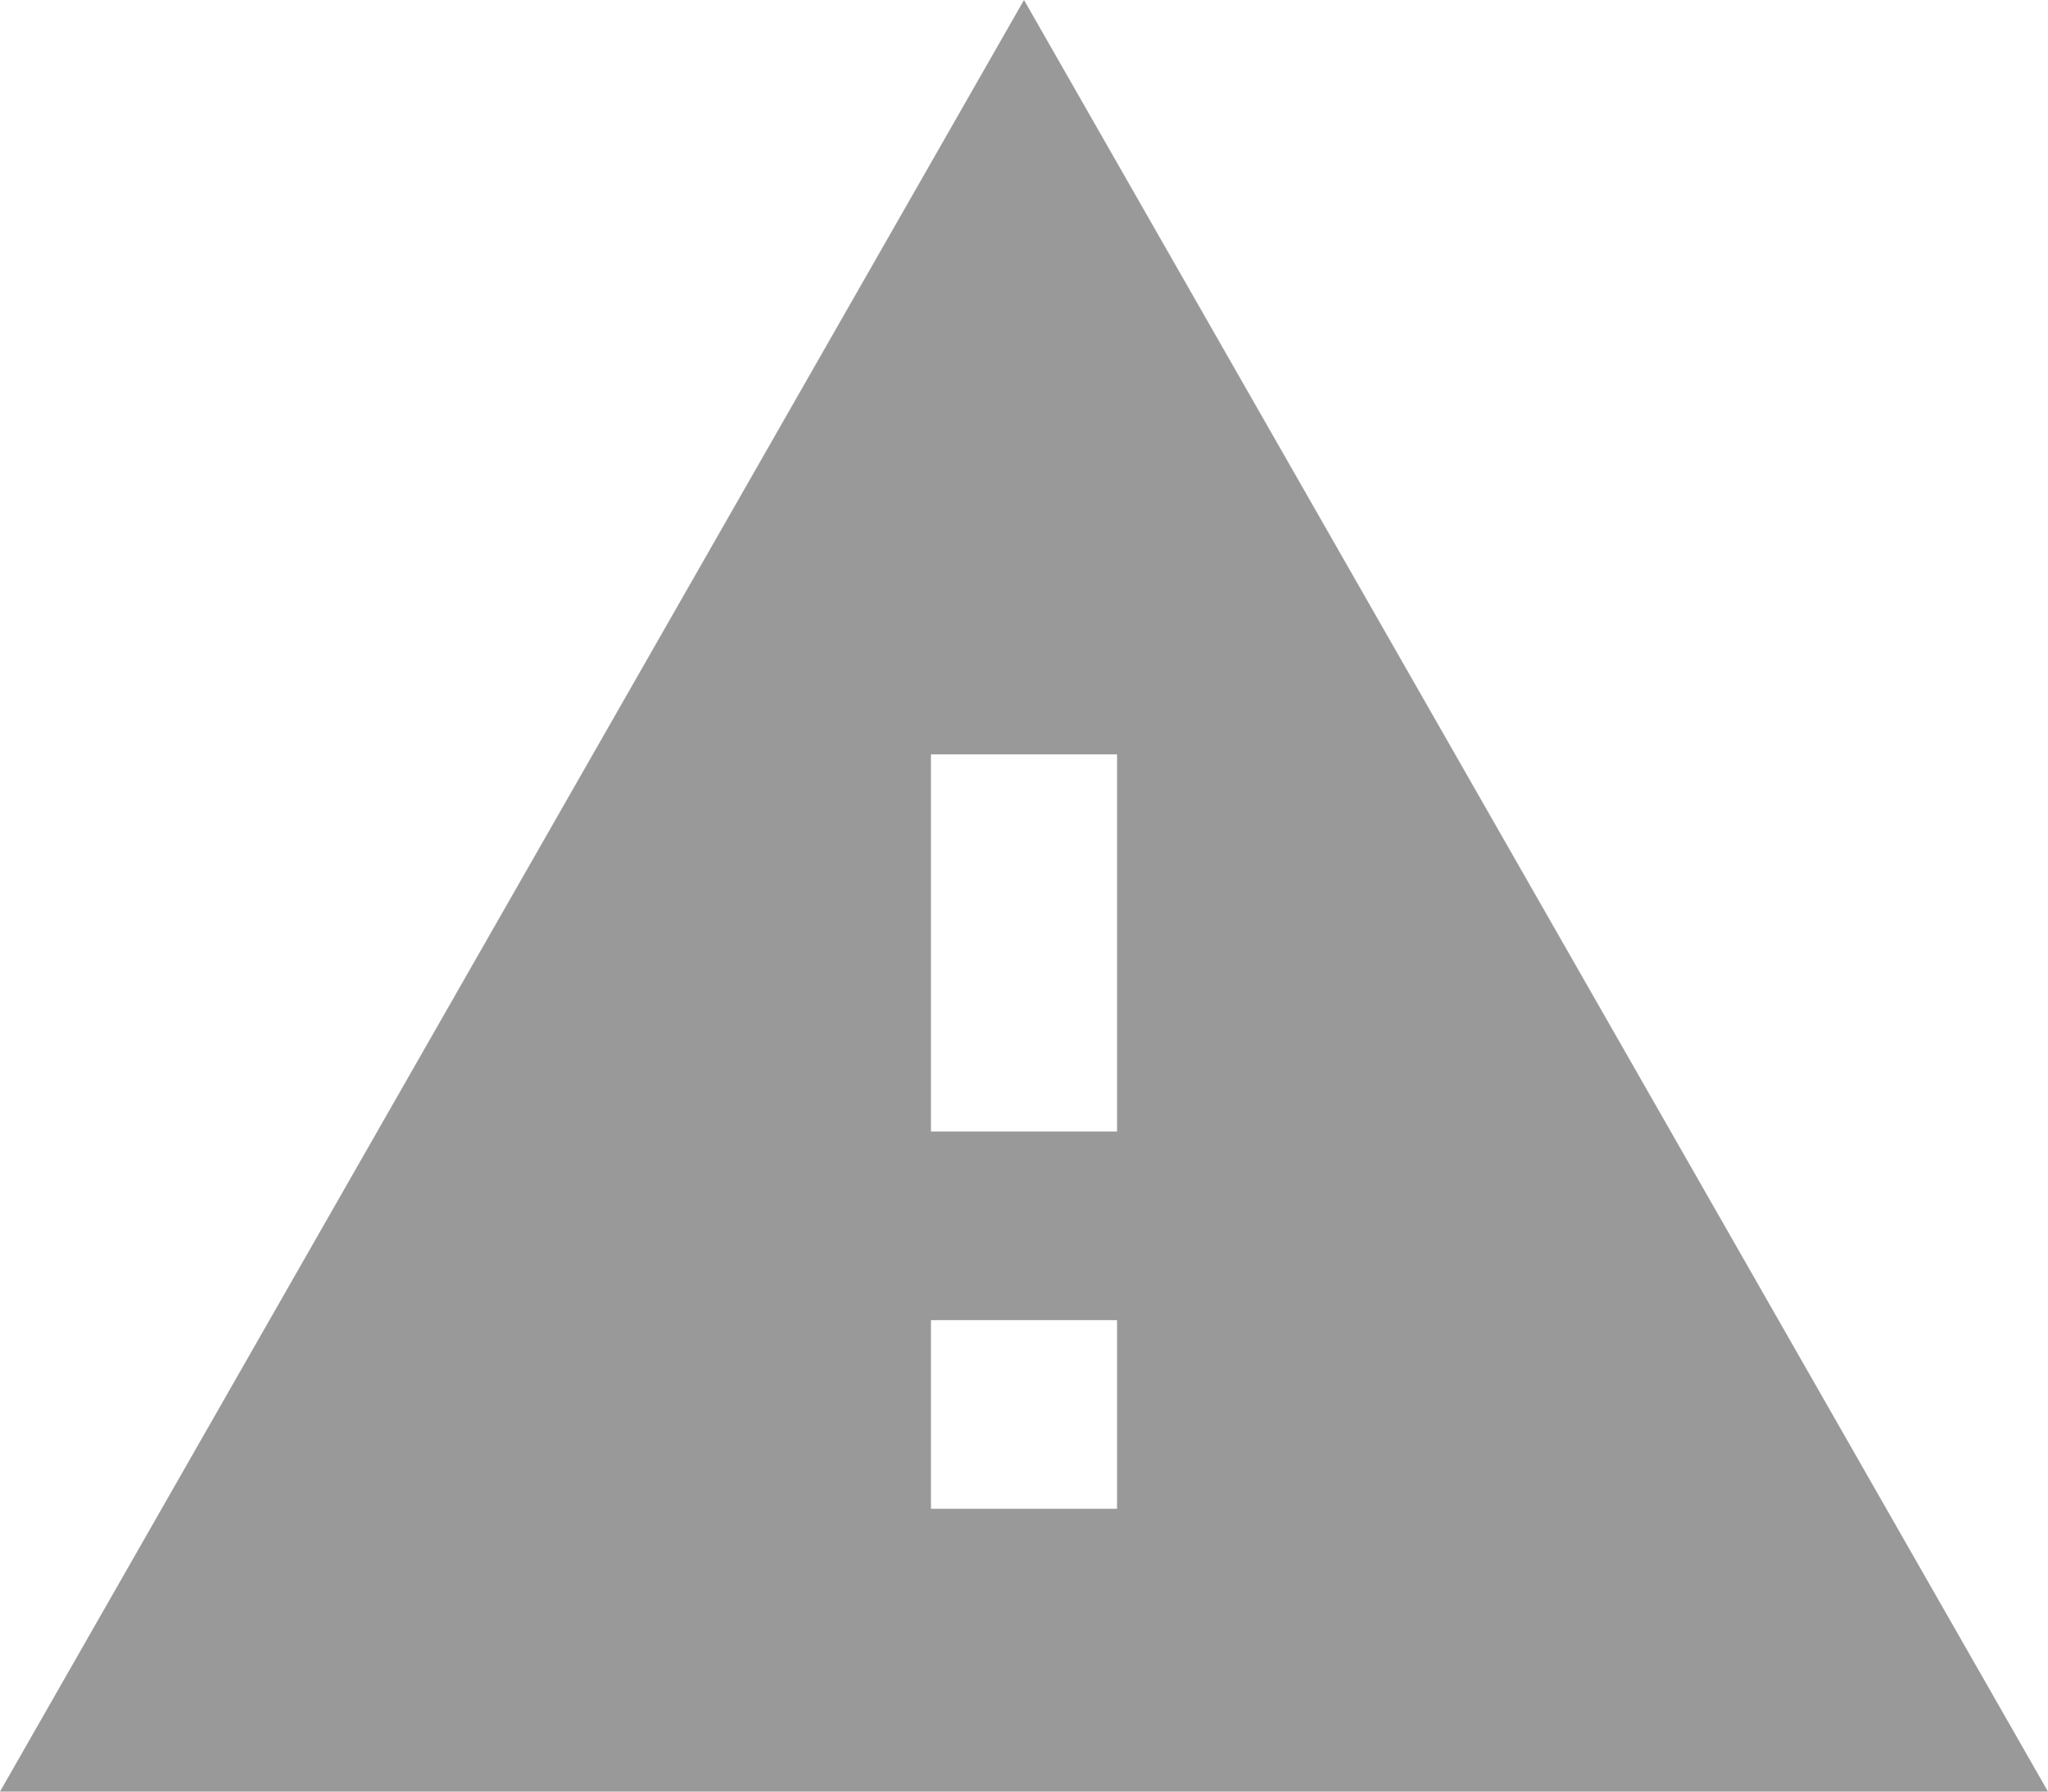
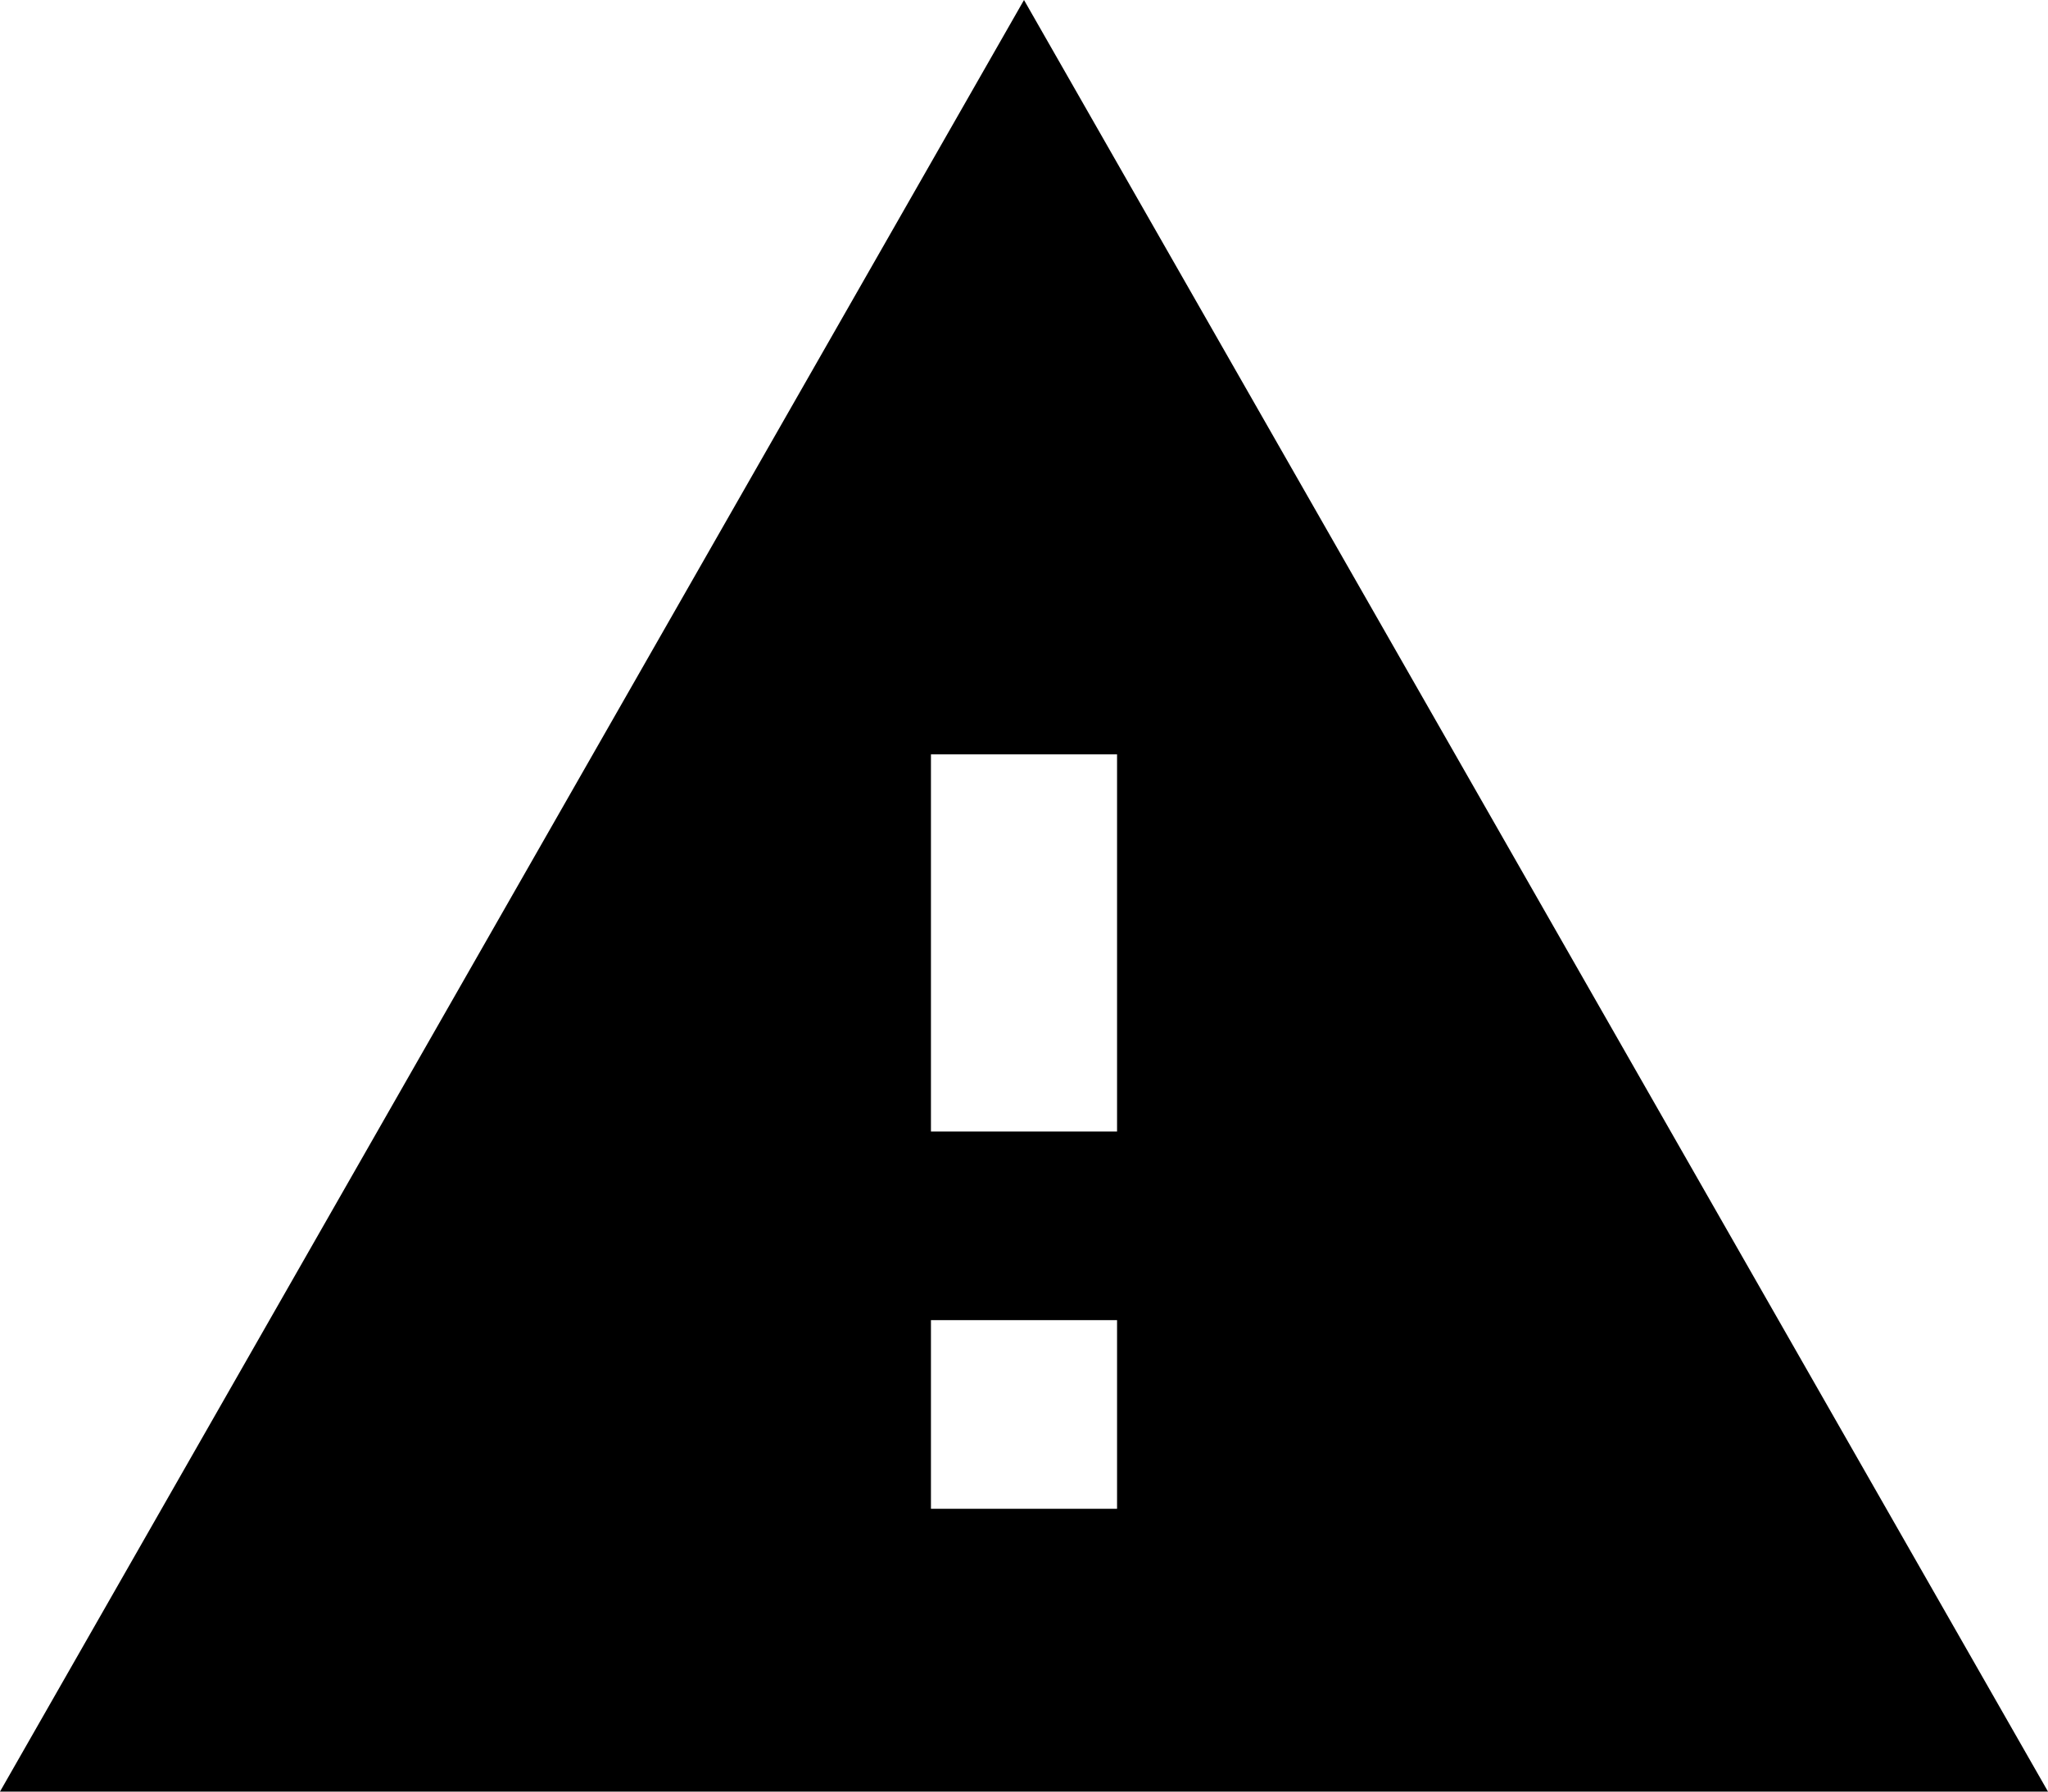
- <svg xmlns="http://www.w3.org/2000/svg" width="16" height="14" viewBox="0 0 16 14" fill="none">
-   <path d="M0 14H16L8 0L0 14ZM8.727 11.79H7.273V10.316H8.727V11.79ZM8.727 8.842H7.273V5.895H8.727V8.842Z" fill="#999999" />
+ <svg xmlns="http://www.w3.org/2000/svg" width="16" height="14" viewBox="0 0 16 14" fill="currentColor">
+   <path d="M0 14H16L8 0L0 14ZM8.727 11.79H7.273V10.316H8.727V11.79ZM8.727 8.842H7.273V5.895H8.727V8.842Z" fill="currentColor" />
</svg>
